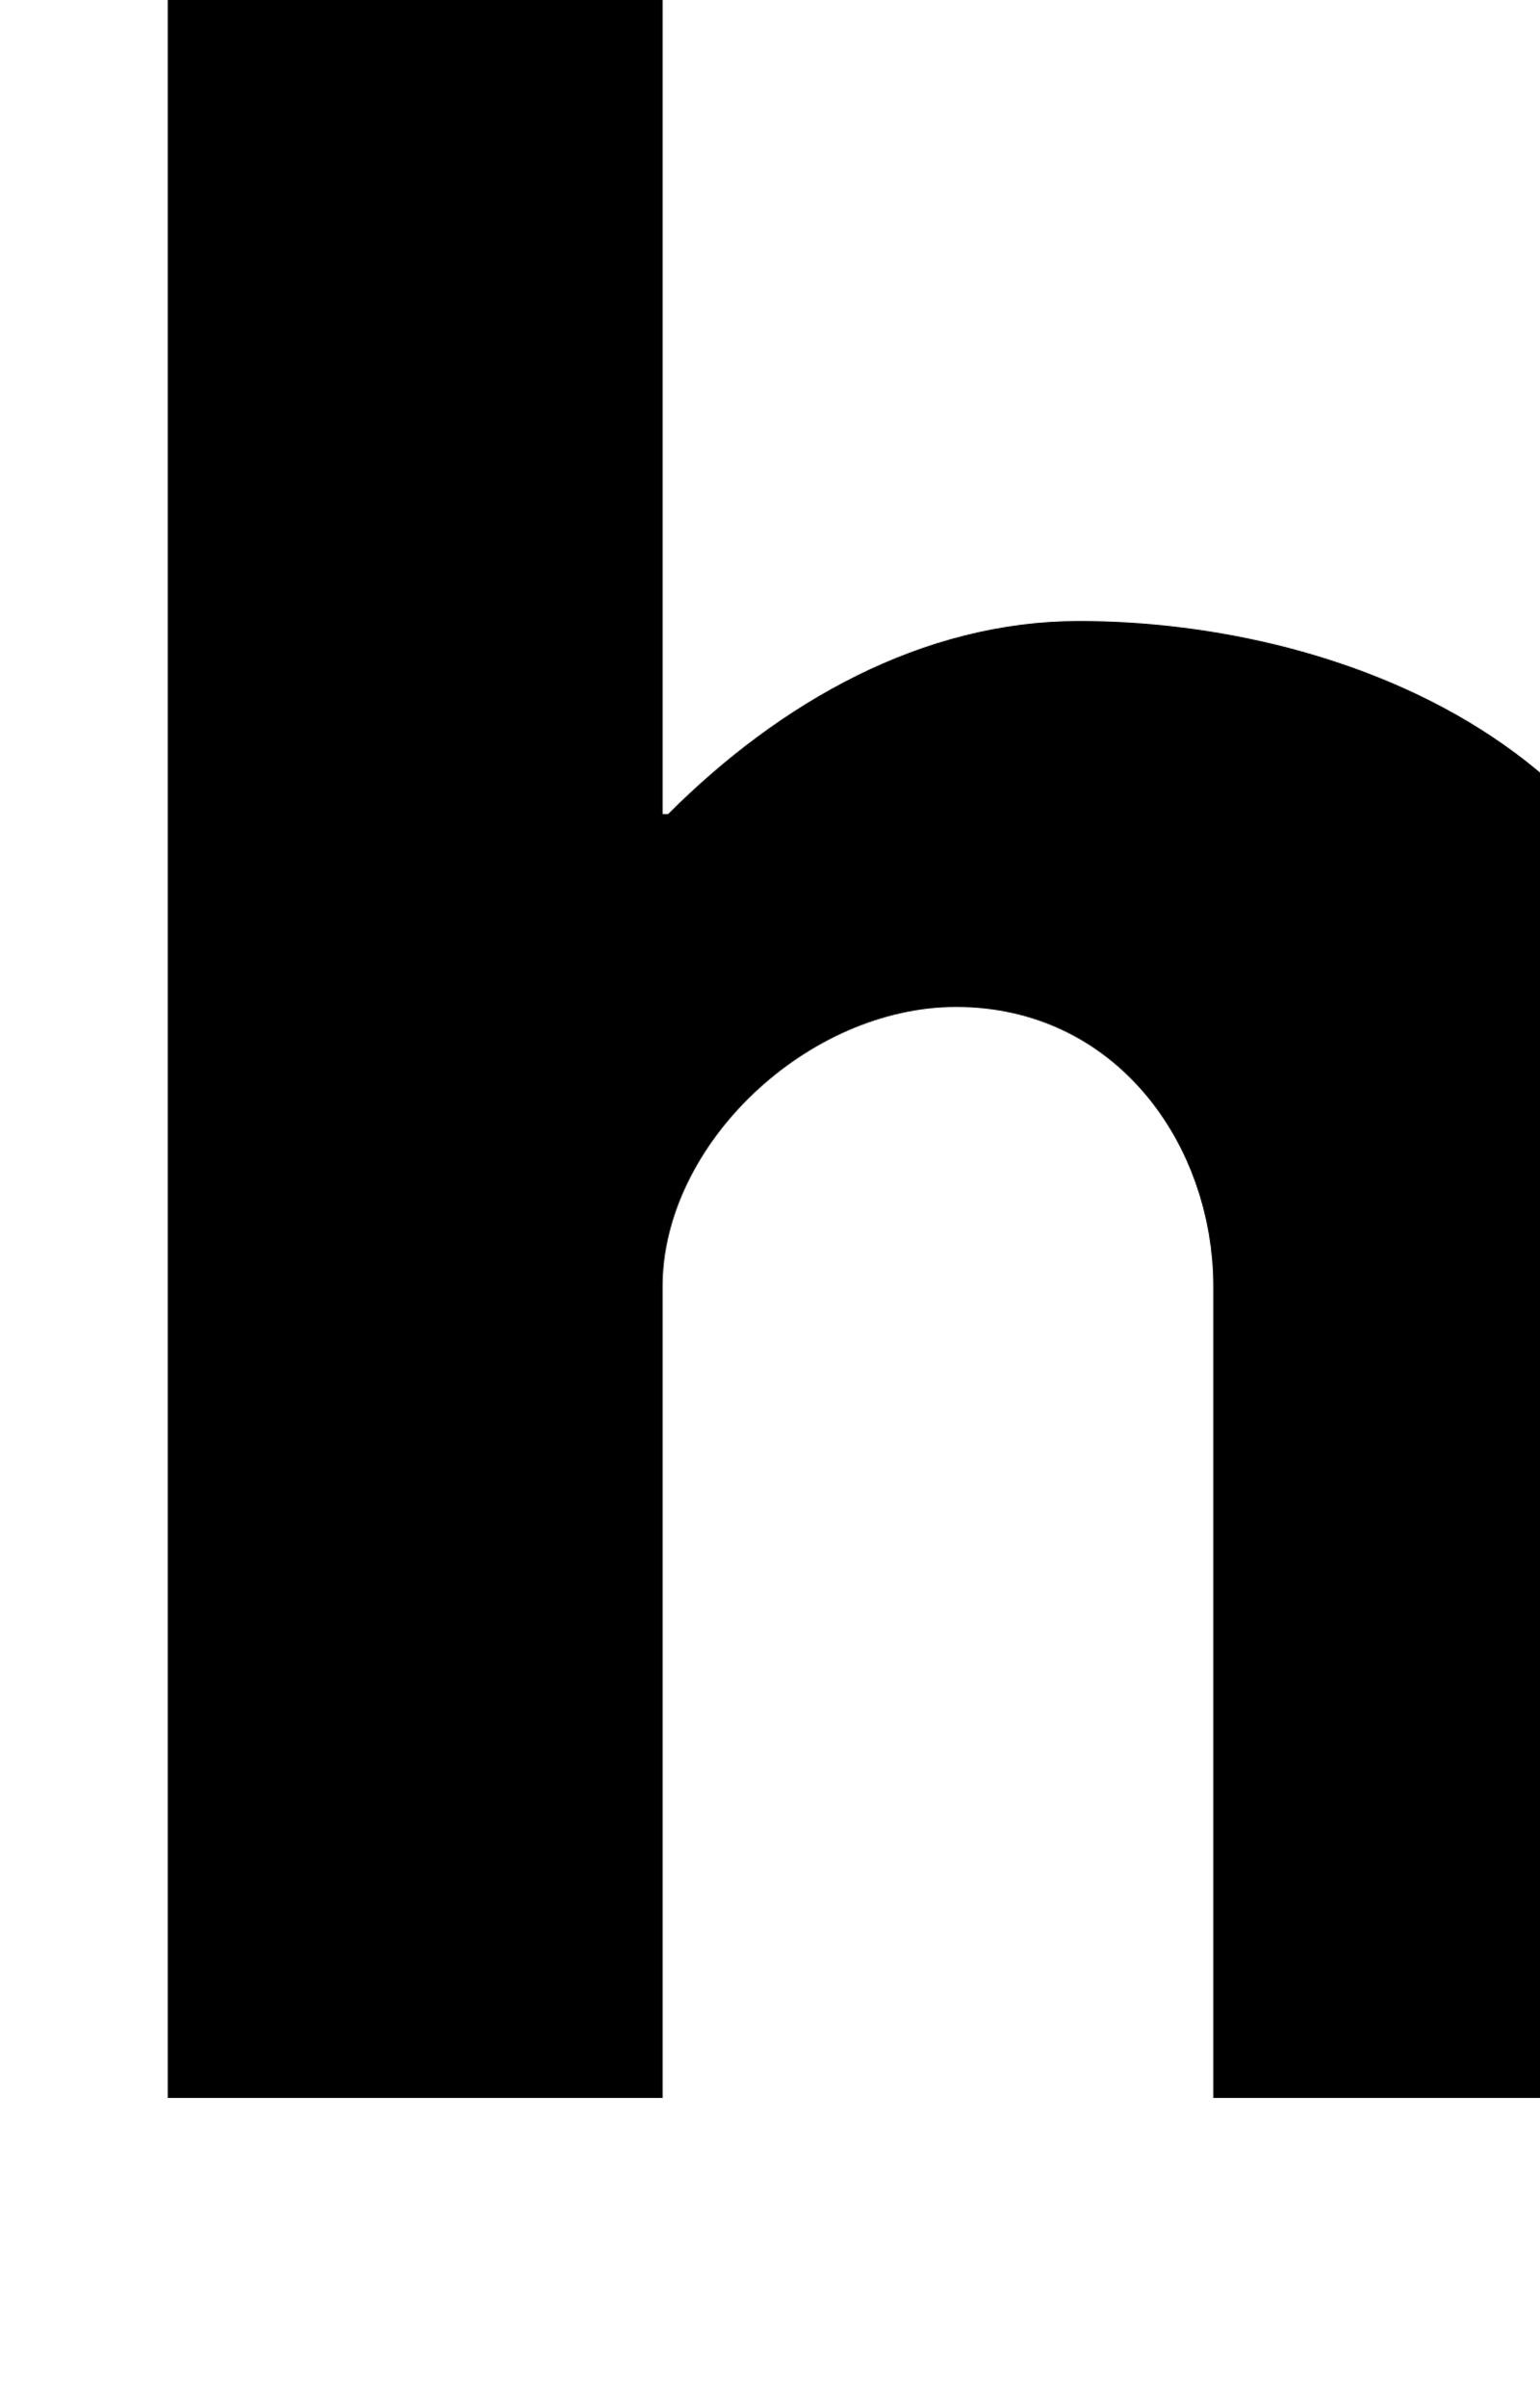
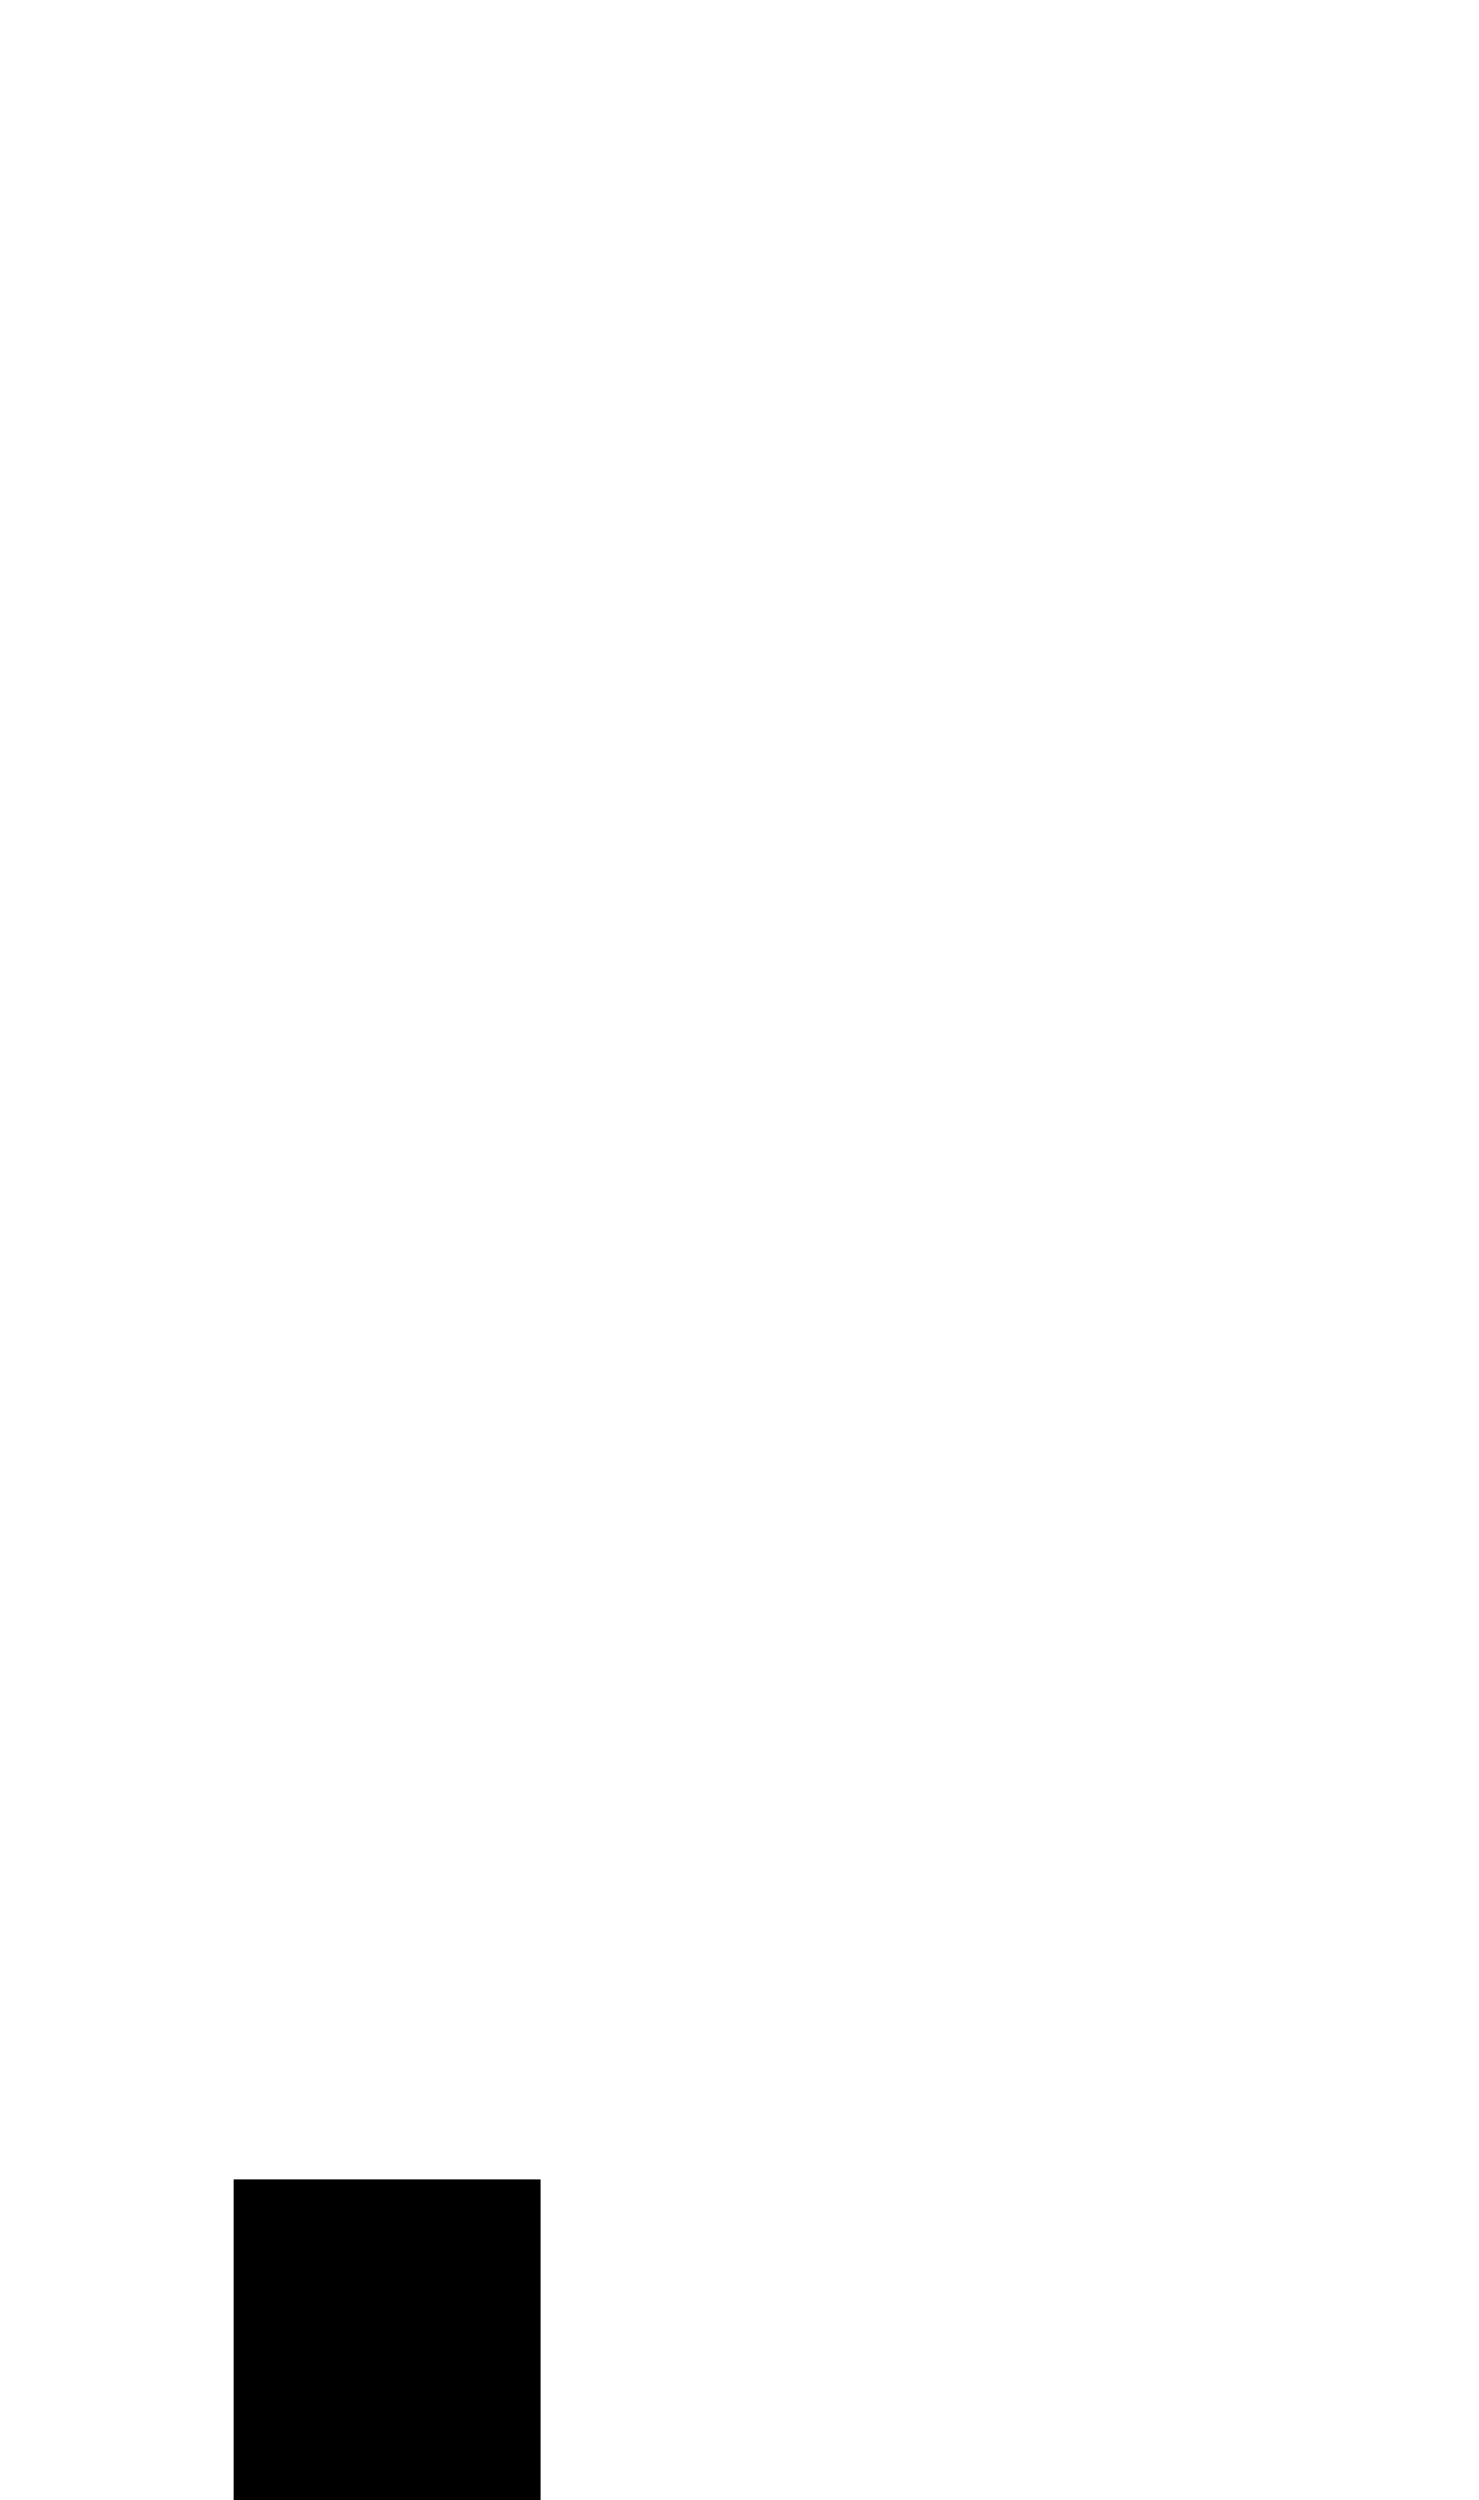
- <svg xmlns="http://www.w3.org/2000/svg" version="1.1">
-   <path transform="scale(0.01, -0.01) translate(0, -750)" d="M60 0v860h177v-401h2c40 40 91 69 147 69c94 0 225 -47 225 -190v-338h-177v290c0 51 -35 100 -92 100c-53 0 -105 -49 -105 -100v-290h-177z" />
+ <svg xmlns="http://www.w3.org/2000/svg" fill-opacity="1" color-rendering="auto" color-interpolation="auto" text-rendering="auto" stroke="black" stroke-linecap="square" stroke-miterlimit="10" shape-rendering="auto" stroke-opacity="1" fill="black" stroke-dasharray="none" font-weight="normal" stroke-width="1" font-family="'Dialog'" font-style="normal" stroke-linejoin="miter" font-size="12" stroke-dashoffset="0" image-rendering="auto">
+   <defs id="genericDefs" />
+   <g>
+     <g>
+       <path d="M141.188 385.875 L115.734 385.875 L115.734 291.656 Q115.734 273.375 107.859 264.234 Q99.984 255.094 84.375 255.094 Q68.906 255.094 56.742 265.852 Q44.578 276.609 44.578 304.312 L44.578 385.875 L19.266 385.875 L19.266 179.719 L44.578 179.719 L44.578 253.688 Q62.578 233.297 89.578 233.297 Q104.062 233.297 117.281 239.203 Q130.5 245.109 135.844 257.344 Q141.188 269.578 141.188 291.375 L141.188 385.875 Z" stroke="none" />
+     </g>
+   </g>
</svg>
